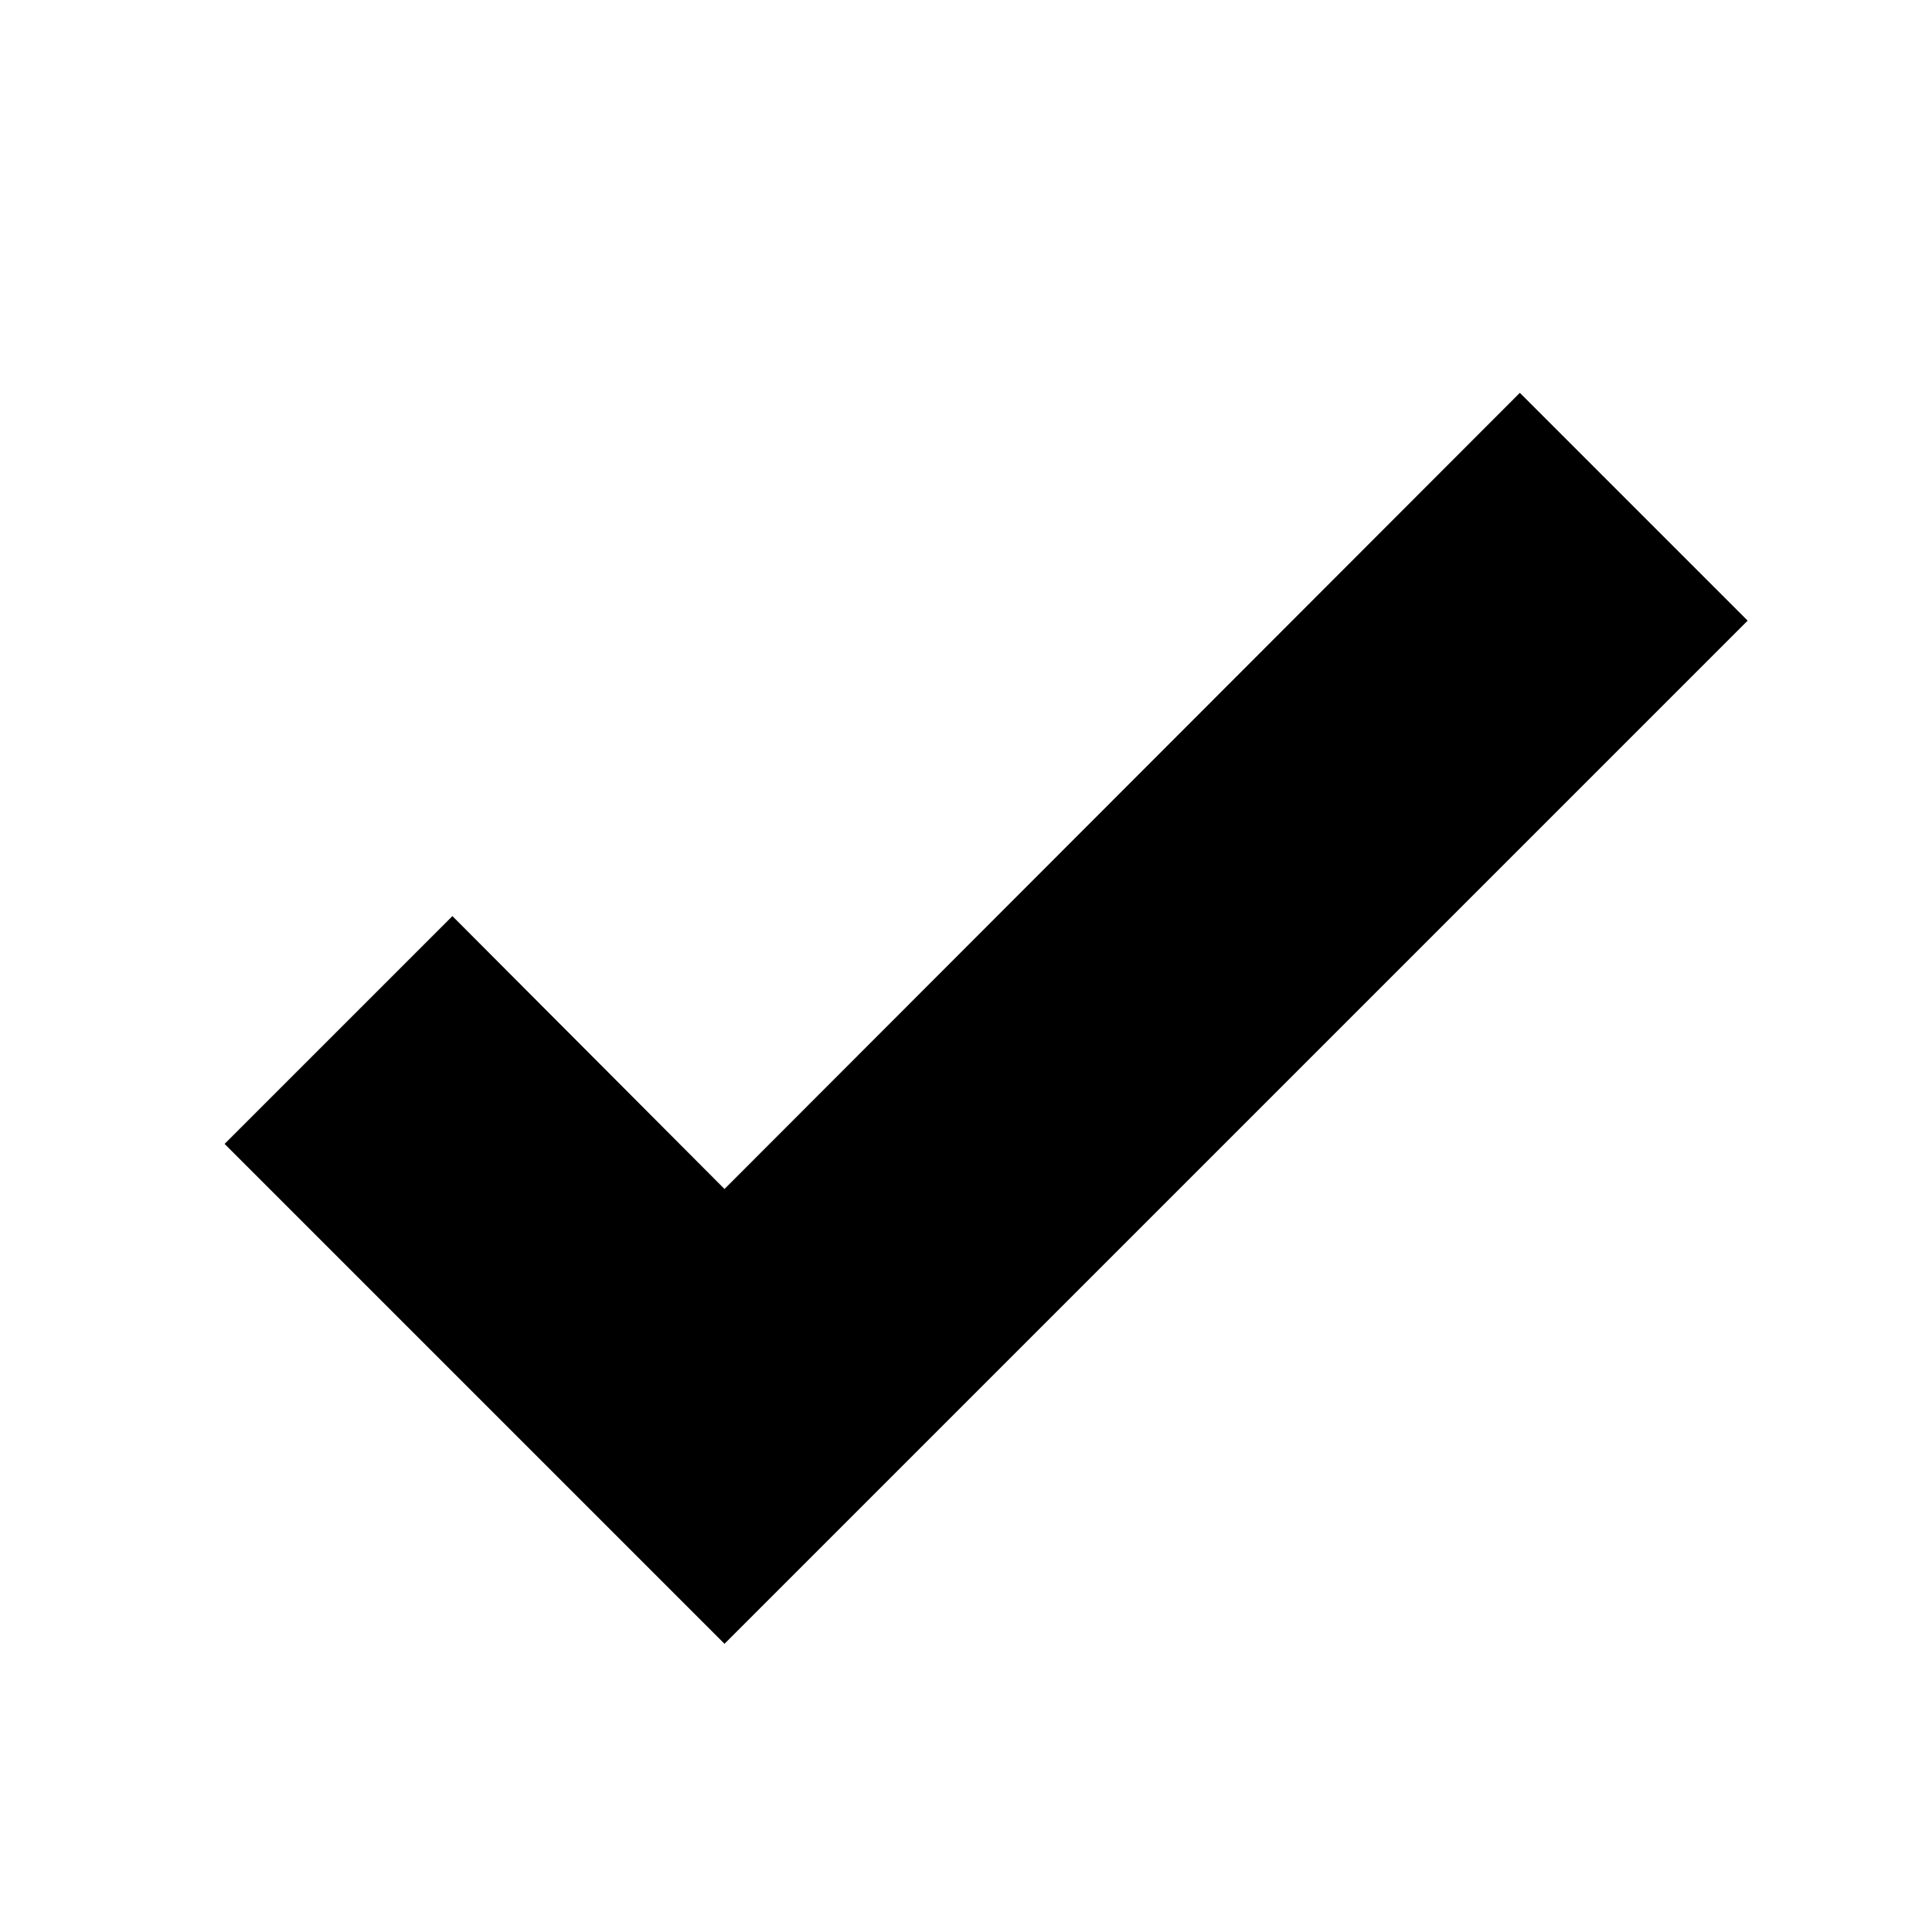
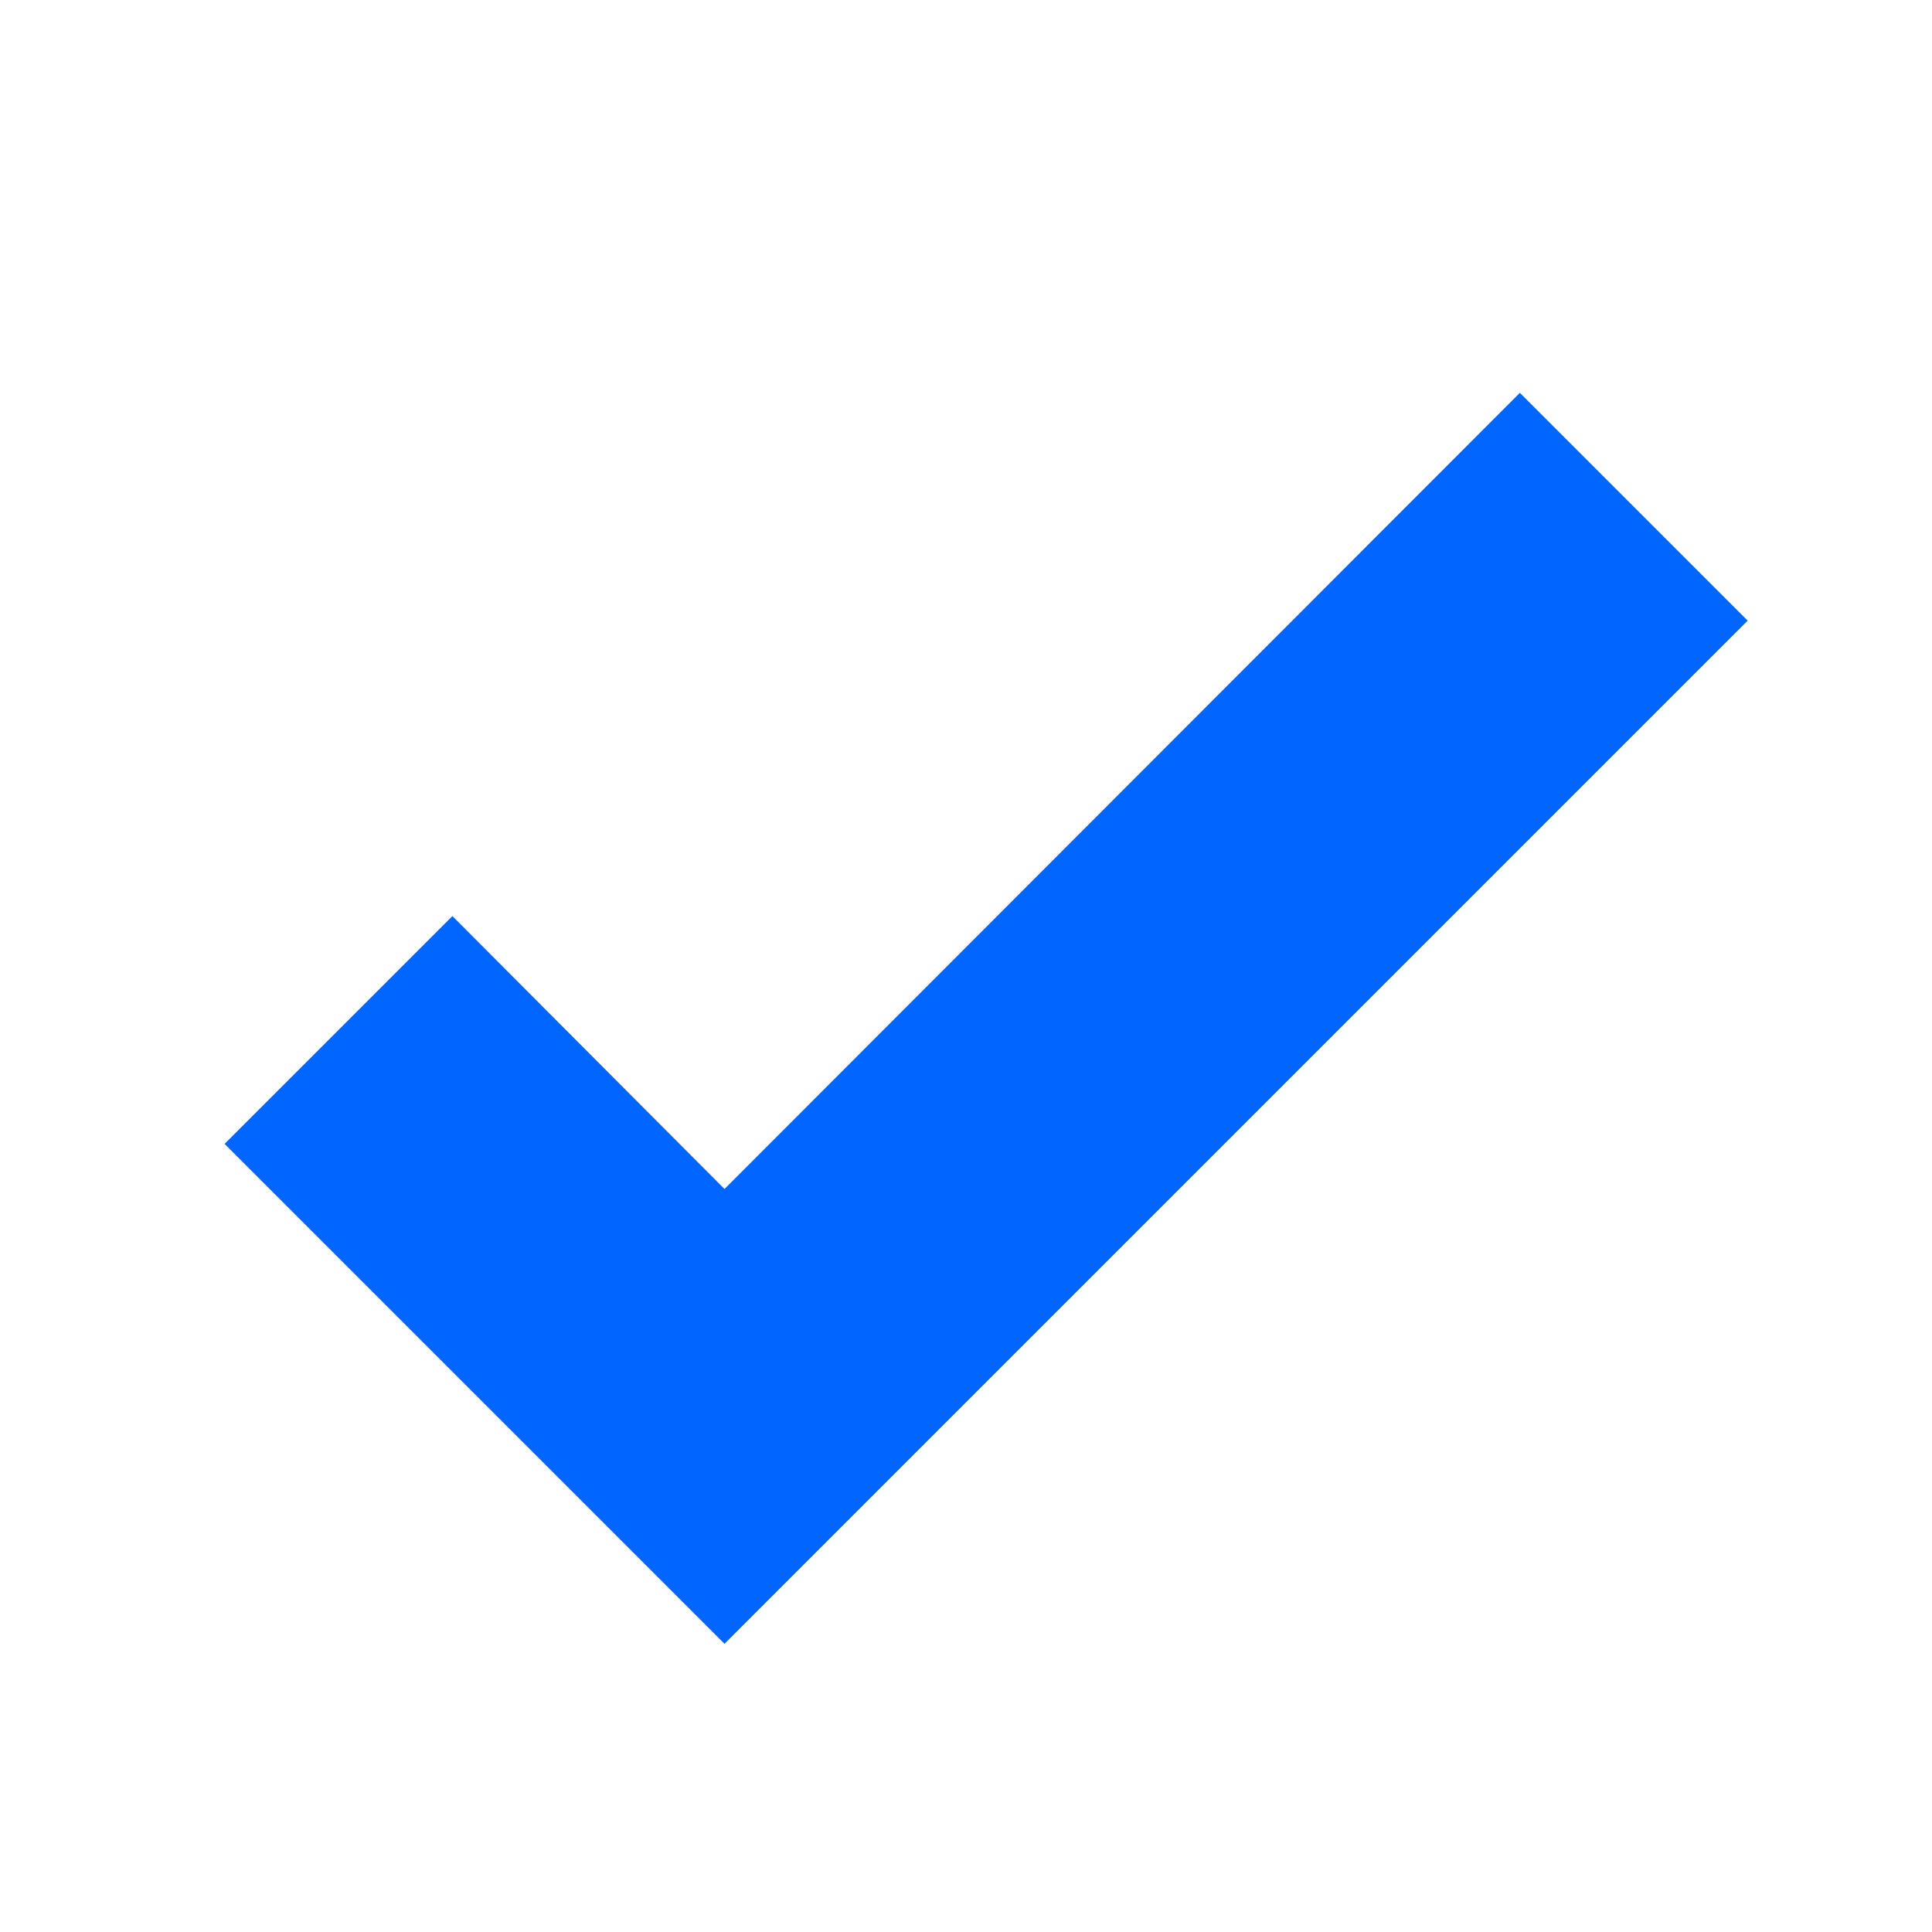
<svg xmlns="http://www.w3.org/2000/svg" width="24" height="24" viewBox="0 0 24 24" fill="none">
-   <path d="M9 20.42L2.79 14.21L5.62 11.38L9 14.77L18.88 4.88L21.71 7.71L9 20.42Z" fill="currentColor" />
+   <path d="M9 20.42L2.79 14.21L5.62 11.38L9 14.77L18.88 4.88L21.71 7.71L9 20.42Z" fill="#0066FF" />
</svg>
